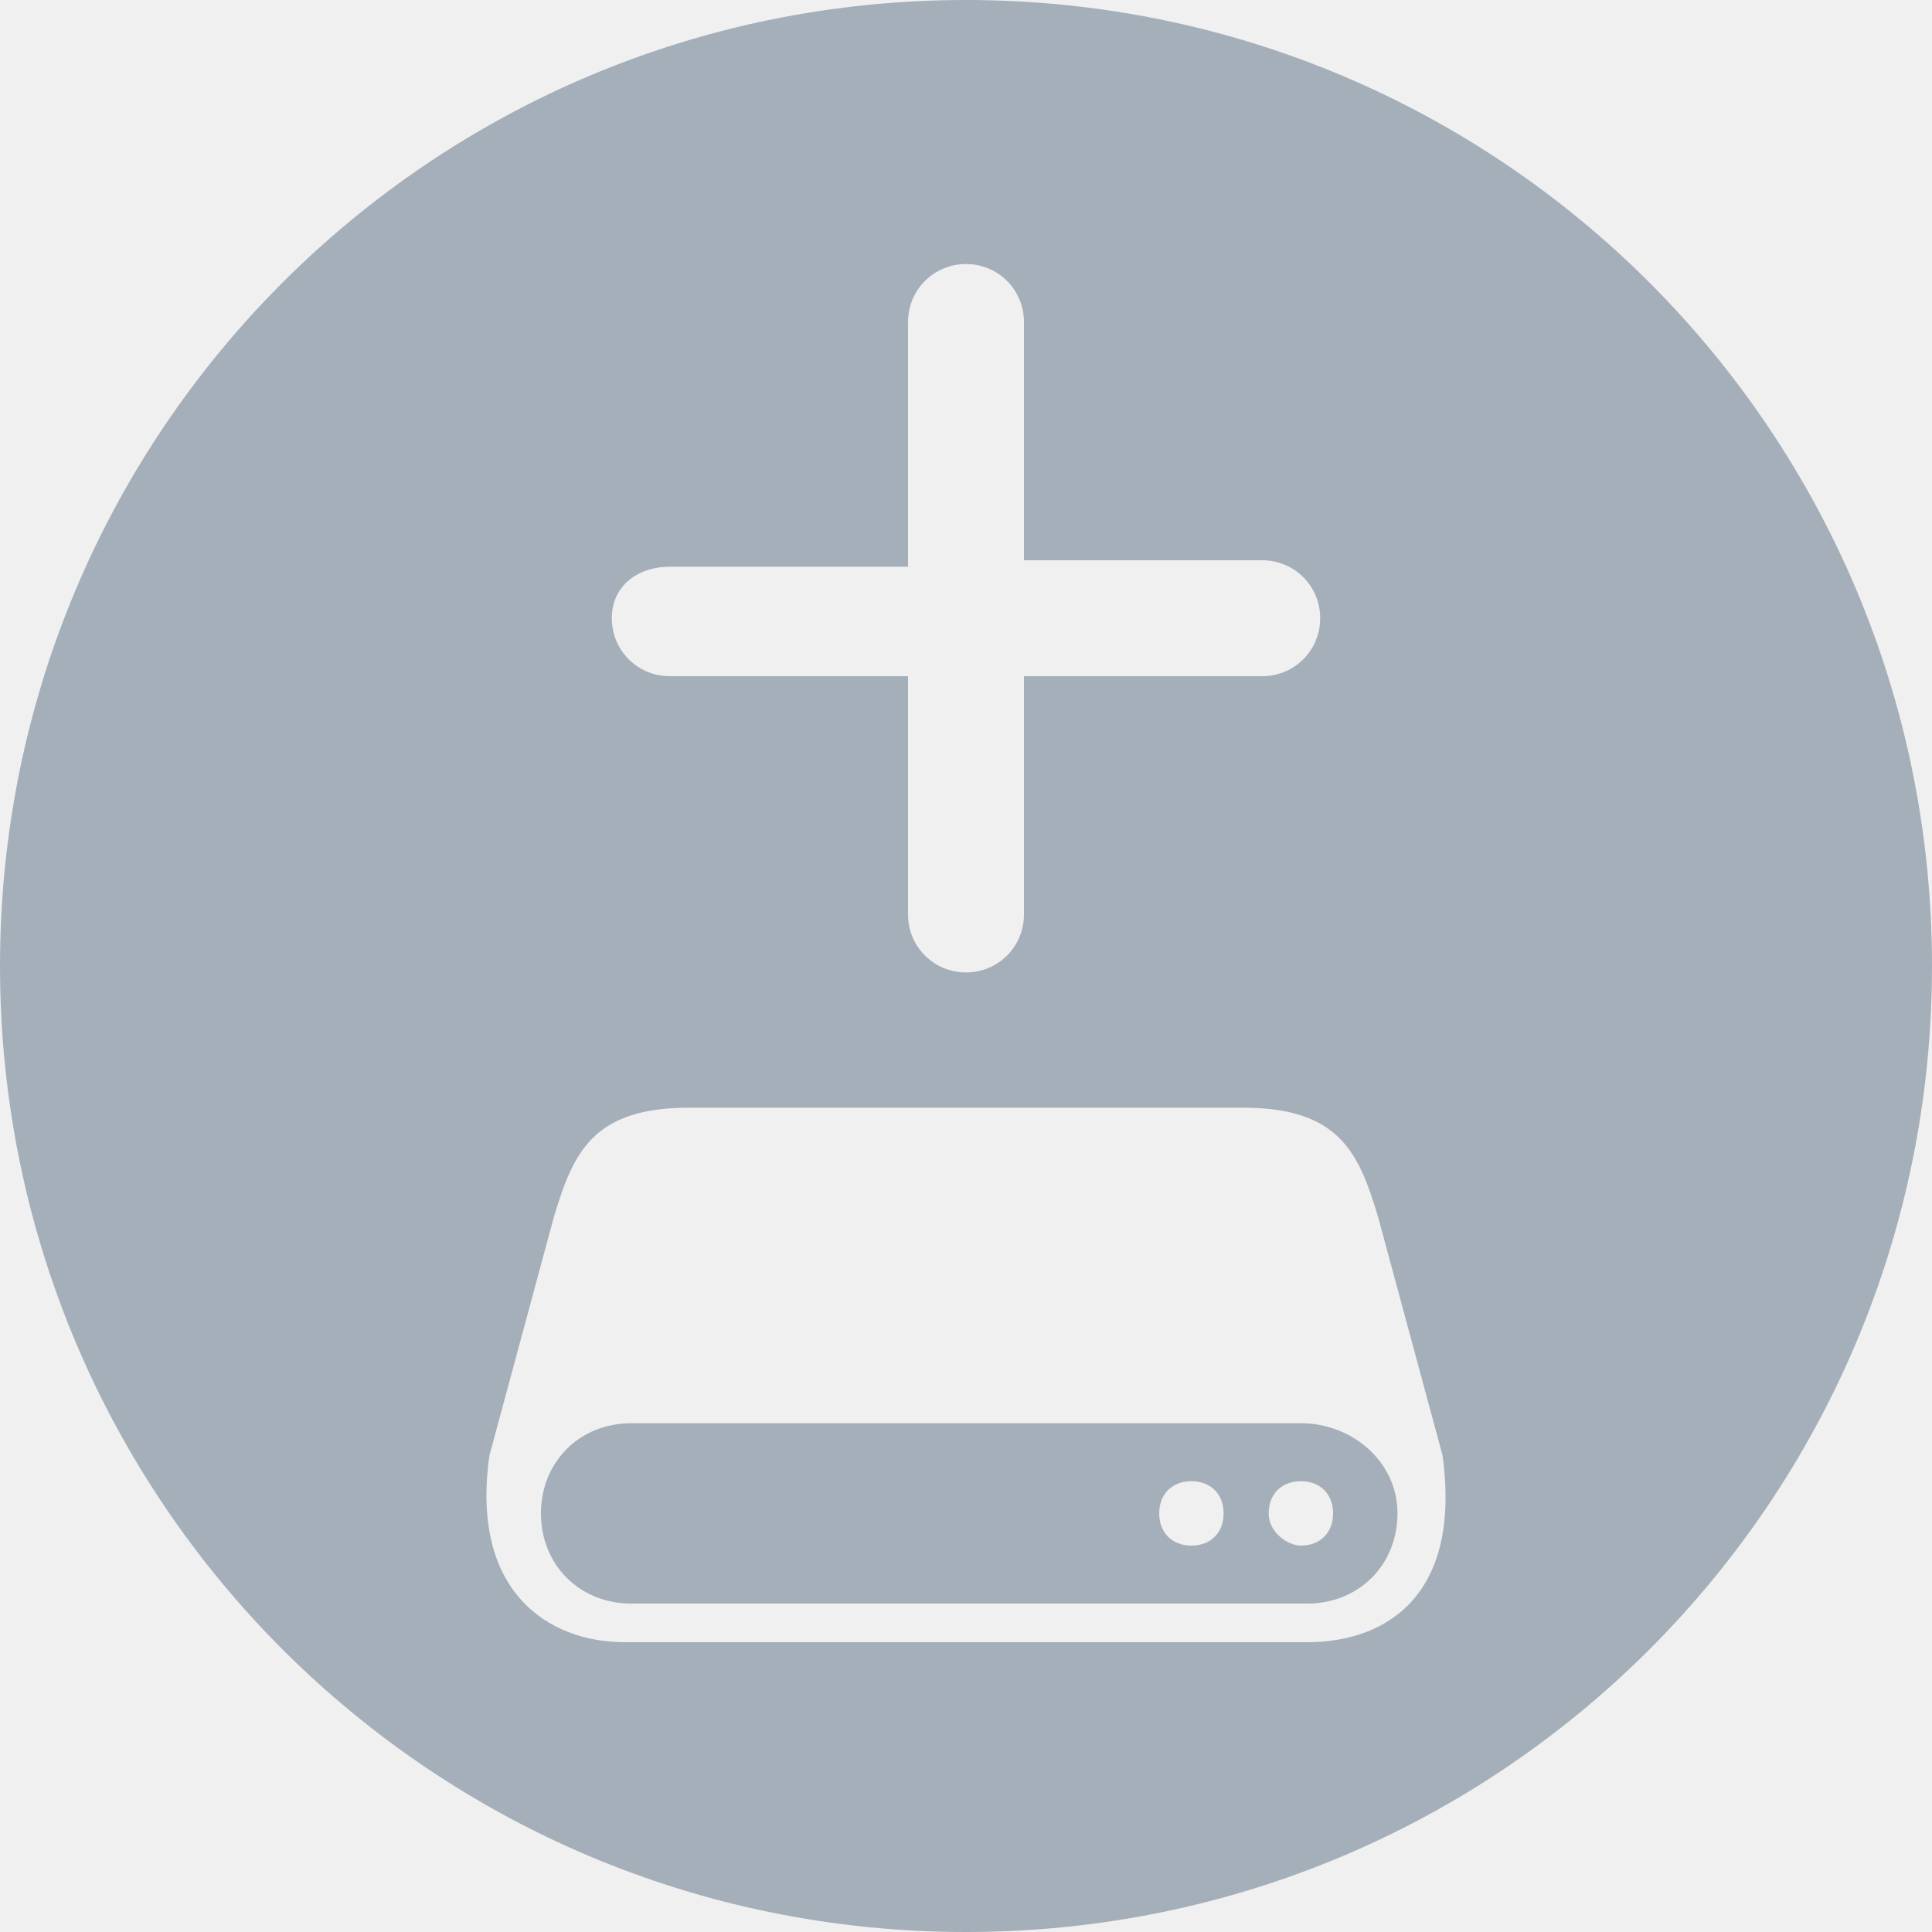
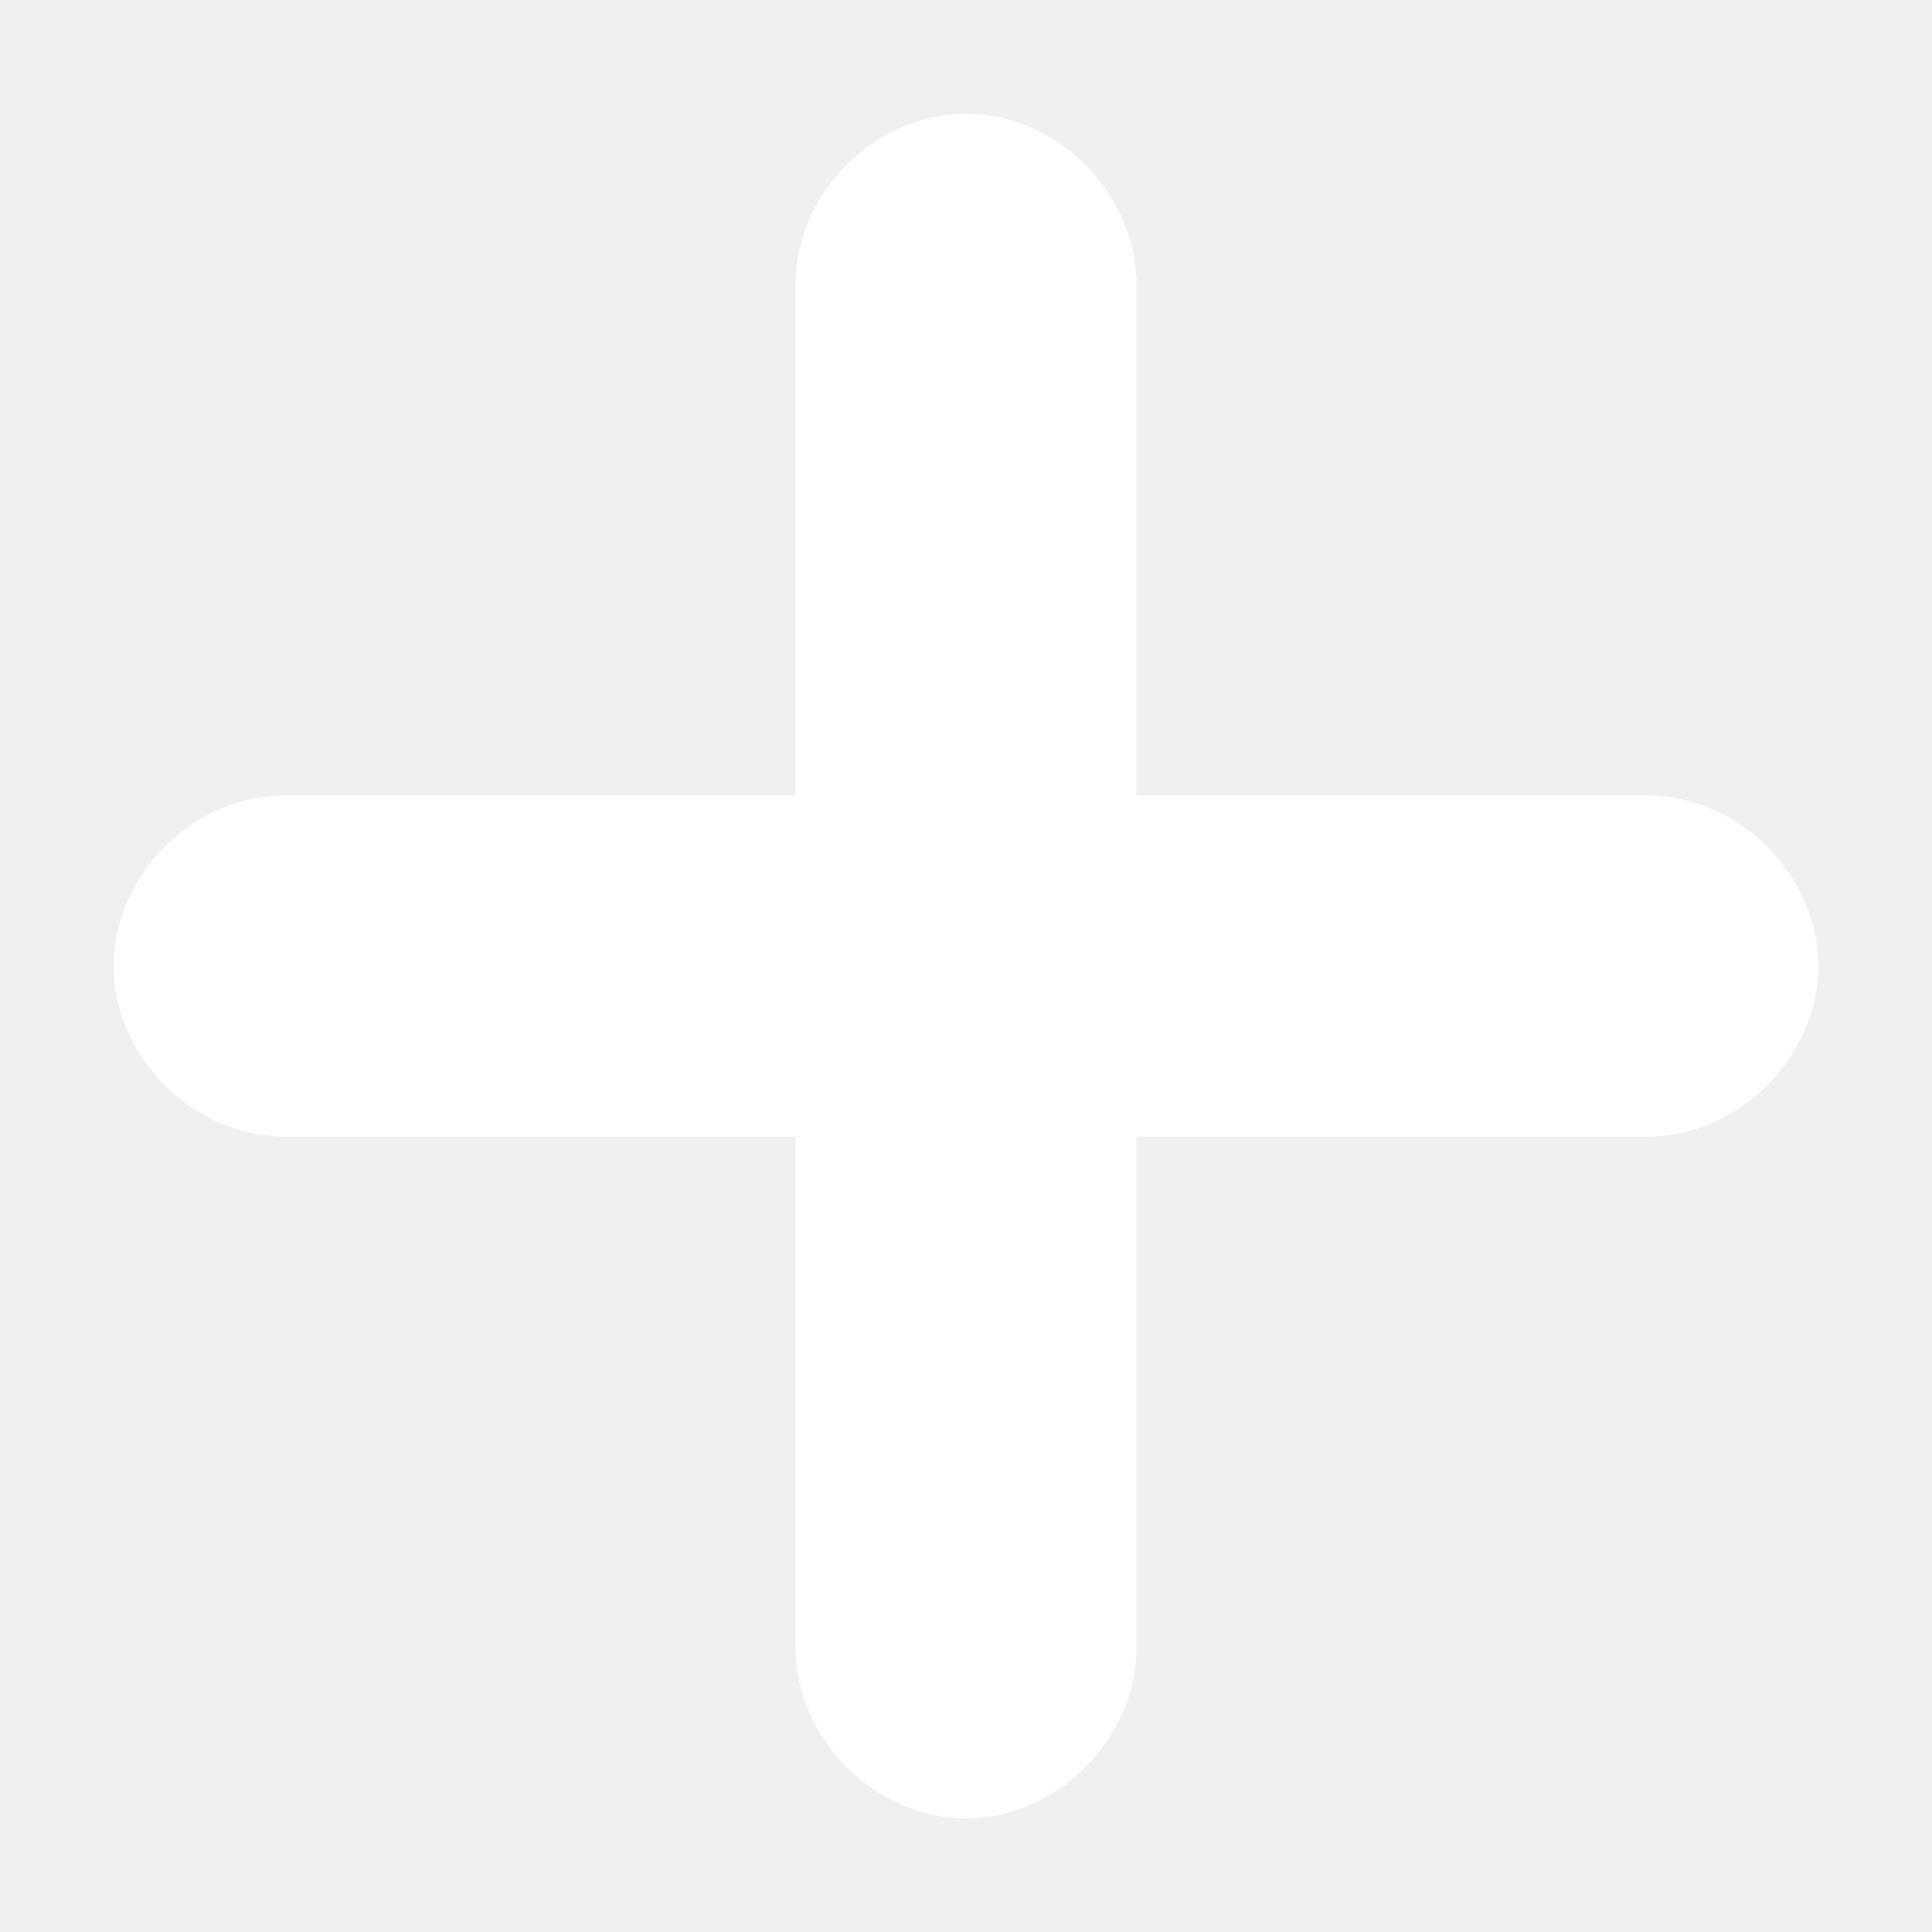
- <svg xmlns="http://www.w3.org/2000/svg" version="1.1" id="图层_1" x="0px" y="0px" viewBox="-9 11 30 30" style="enable-background:new -9 11 30 30;" xml:space="preserve">
+ <svg xmlns="http://www.w3.org/2000/svg" version="1.1" id="图层_1" x="0px" y="0px" viewBox="0 0 17 17" style="enable-background:new 0 0 17 17;" xml:space="preserve">
  <style type="text/css">
- 	.st0{fill:#A4AFB9;}
+ 	.st0{fill:#FFFFFF;}
</style>
-   <g>
-     <path class="st0" d="M6,11c-8.3,0-15,6.7-15,15s6.7,15,15,15s15-6.7,15-15S14.3,11,6,11z M1.4,19.8h3.7V16c0-0.5,0.4-0.9,0.9-0.9   s0.9,0.4,0.9,0.9v3.7h3.7c0.5,0,0.9,0.4,0.9,0.9s-0.4,0.9-0.9,0.9H6.9v3.7c0,0.5-0.4,0.9-0.9,0.9s-0.9-0.4-0.9-0.9v-3.7H1.4   c-0.5,0-0.9-0.4-0.9-0.9S0.9,19.8,1.4,19.8z M11.3,36.5h-3H3.7h-3c-1.2,0-2.4-0.8-2.1-2.9l1-3.7c0.3-1,0.6-1.7,2.1-1.7h1.7h5.2h1.7   c1.5,0,1.8,0.7,2.1,1.7l1,3.7C13.7,35.8,12.5,36.5,11.3,36.5z" />
-     <path class="st0" d="M11.2,33.1H0.8c-0.8,0-1.4,0.6-1.4,1.4s0.6,1.4,1.4,1.4h10.5c0.8,0,1.4-0.6,1.4-1.4S12,33.1,11.2,33.1z    M9.5,35C9.2,35,9,34.8,9,34.5S9.2,34,9.5,34s0.5,0.2,0.5,0.5S9.8,35,9.5,35z M11.2,35c-0.2,0-0.5-0.2-0.5-0.5s0.2-0.5,0.5-0.5   c0.3,0,0.5,0.2,0.5,0.5S11.5,35,11.2,35z" />
-   </g>
+   <path class="st0" d="M7,7H2.5C1.7,7,1,7.7,1,8.5S1.7,10,2.5,10H7v4.5C7,15.3,7.7,16,8.5,16s1.5-0.7,1.5-1.5V10h4.5  c0.8,0,1.5-0.7,1.5-1.5S15.3,7,14.5,7H10V2.5C10,1.7,9.3,1,8.5,1S7,1.7,7,2.5V7z" />
</svg>
